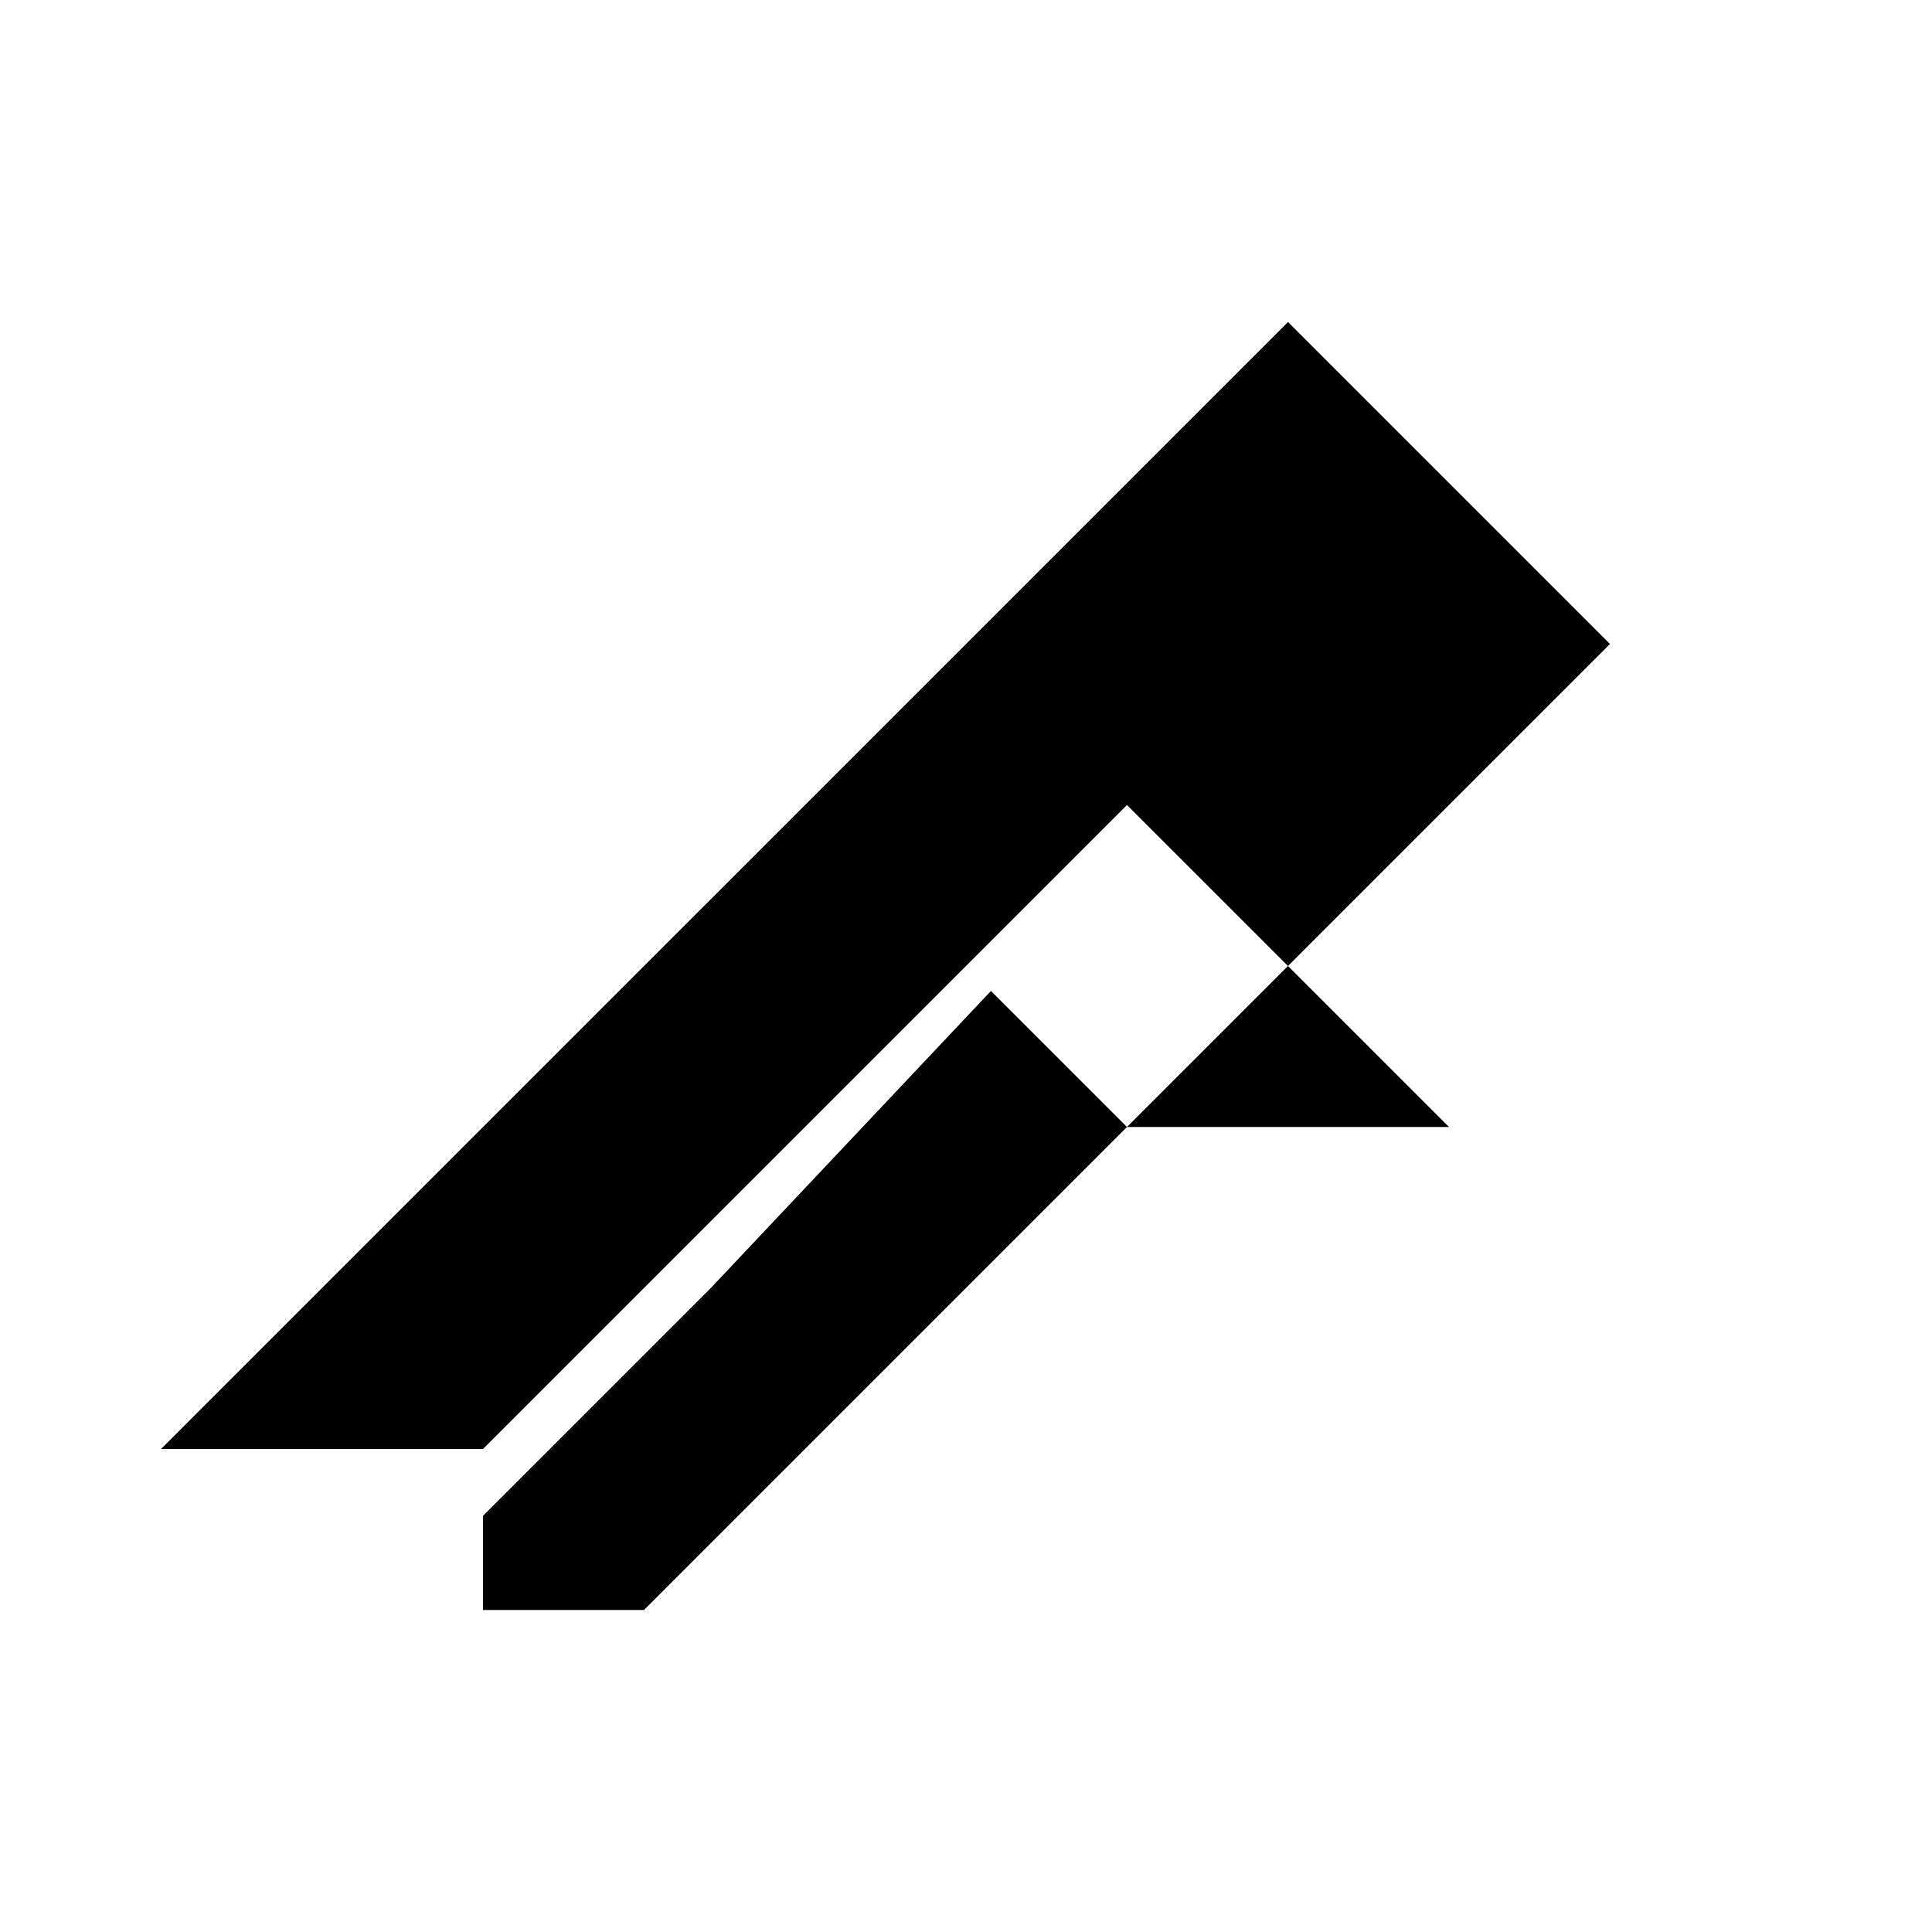
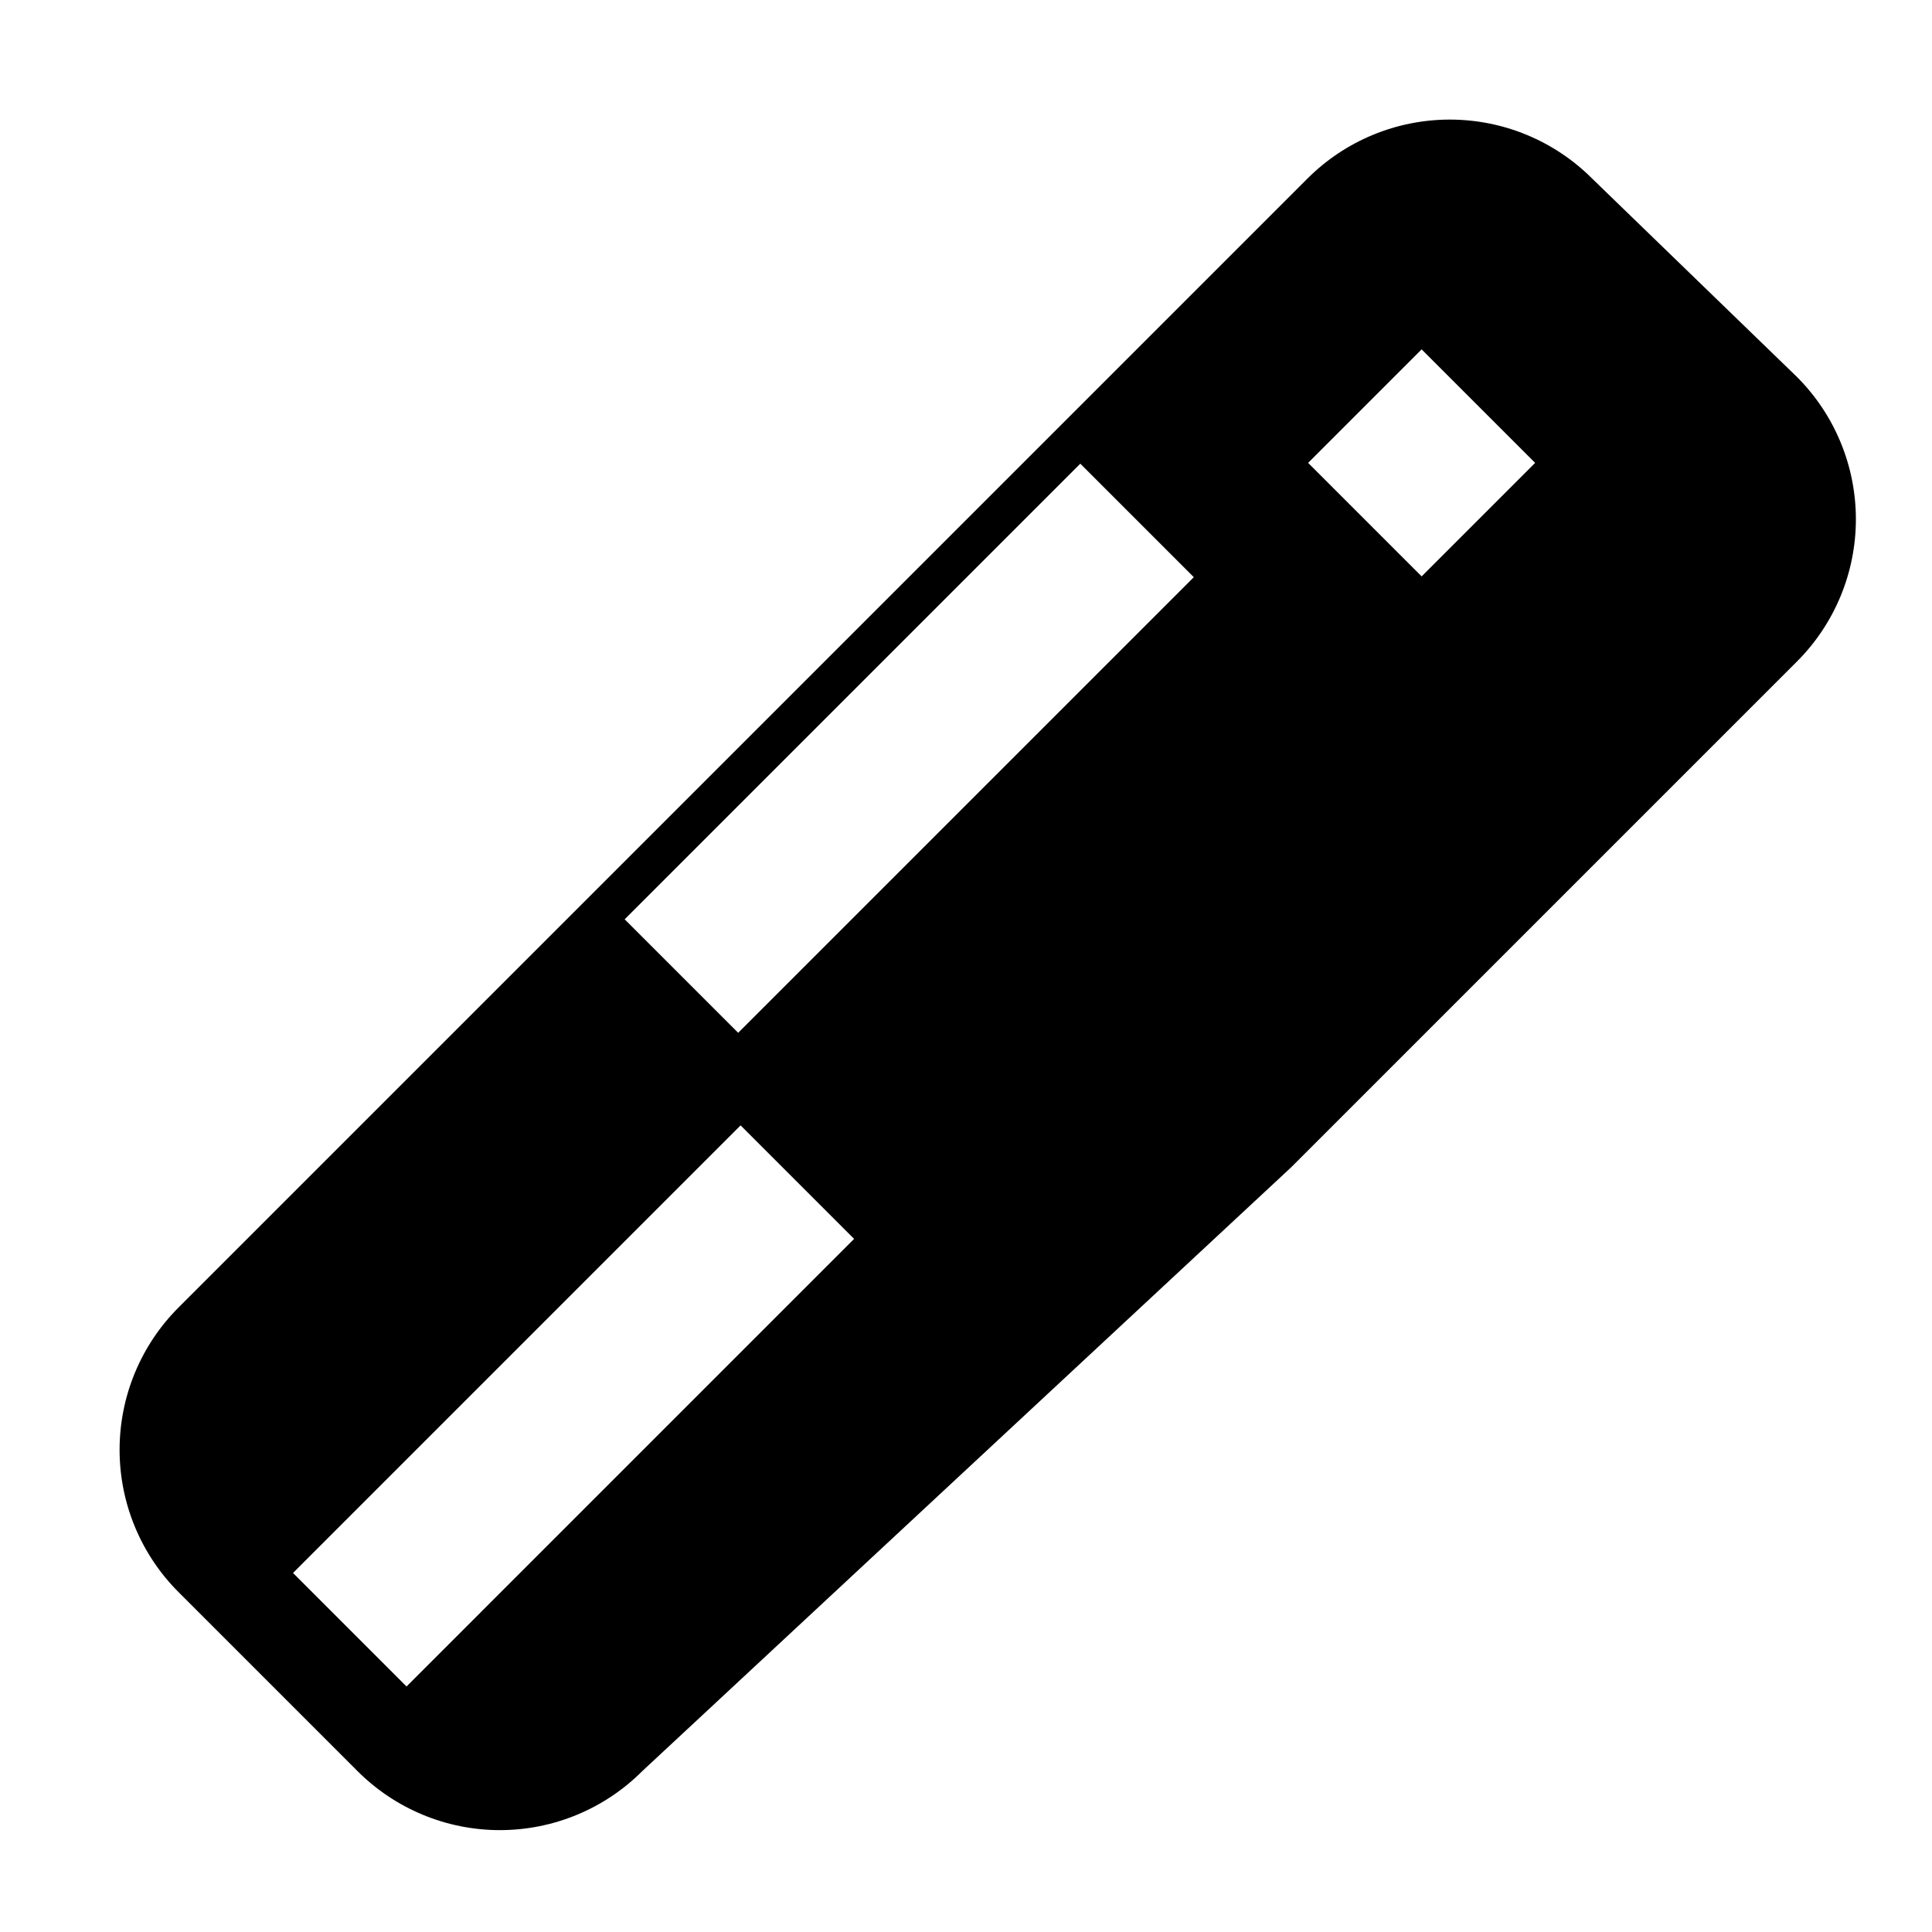
<svg xmlns="http://www.w3.org/2000/svg" viewBox="0 0 24 24" fill="currentColor" width="24px" height="24px">
  <path d="M0 0h24v24H0z" fill="none" />
-   <path d="M18 14h-4l6-6-4-4-6 6-8 8h4l8-8 4 4zm-9.17 2l-2.83 2.83V20h2l6-6-1.69-1.69L8.83 16z" />
+   <path d="M19.78 2.22a2.5 2.5 0 0 0-3.54 0L8.5 9.96 2.22 16.24a2.5 2.5 0 0 0 0 3.54l2.22 2.22a2.5 2.5 0 0 0 3.54 0L16.04 14.5l6.28-6.28a2.5 2.5 0 0 0 0-3.54L19.78 2.22zm-2.12 2.12l1.41 1.41-1.41 1.41-1.41-1.41 1.41-1.41zm-2.83 2.83l-5.66 5.66-1.41-1.41 5.66-5.66 1.41 1.41zM5.05 20.95l-1.41-1.41L9.2 13.98l1.41 1.41L5.05 20.95z" />
</svg>
